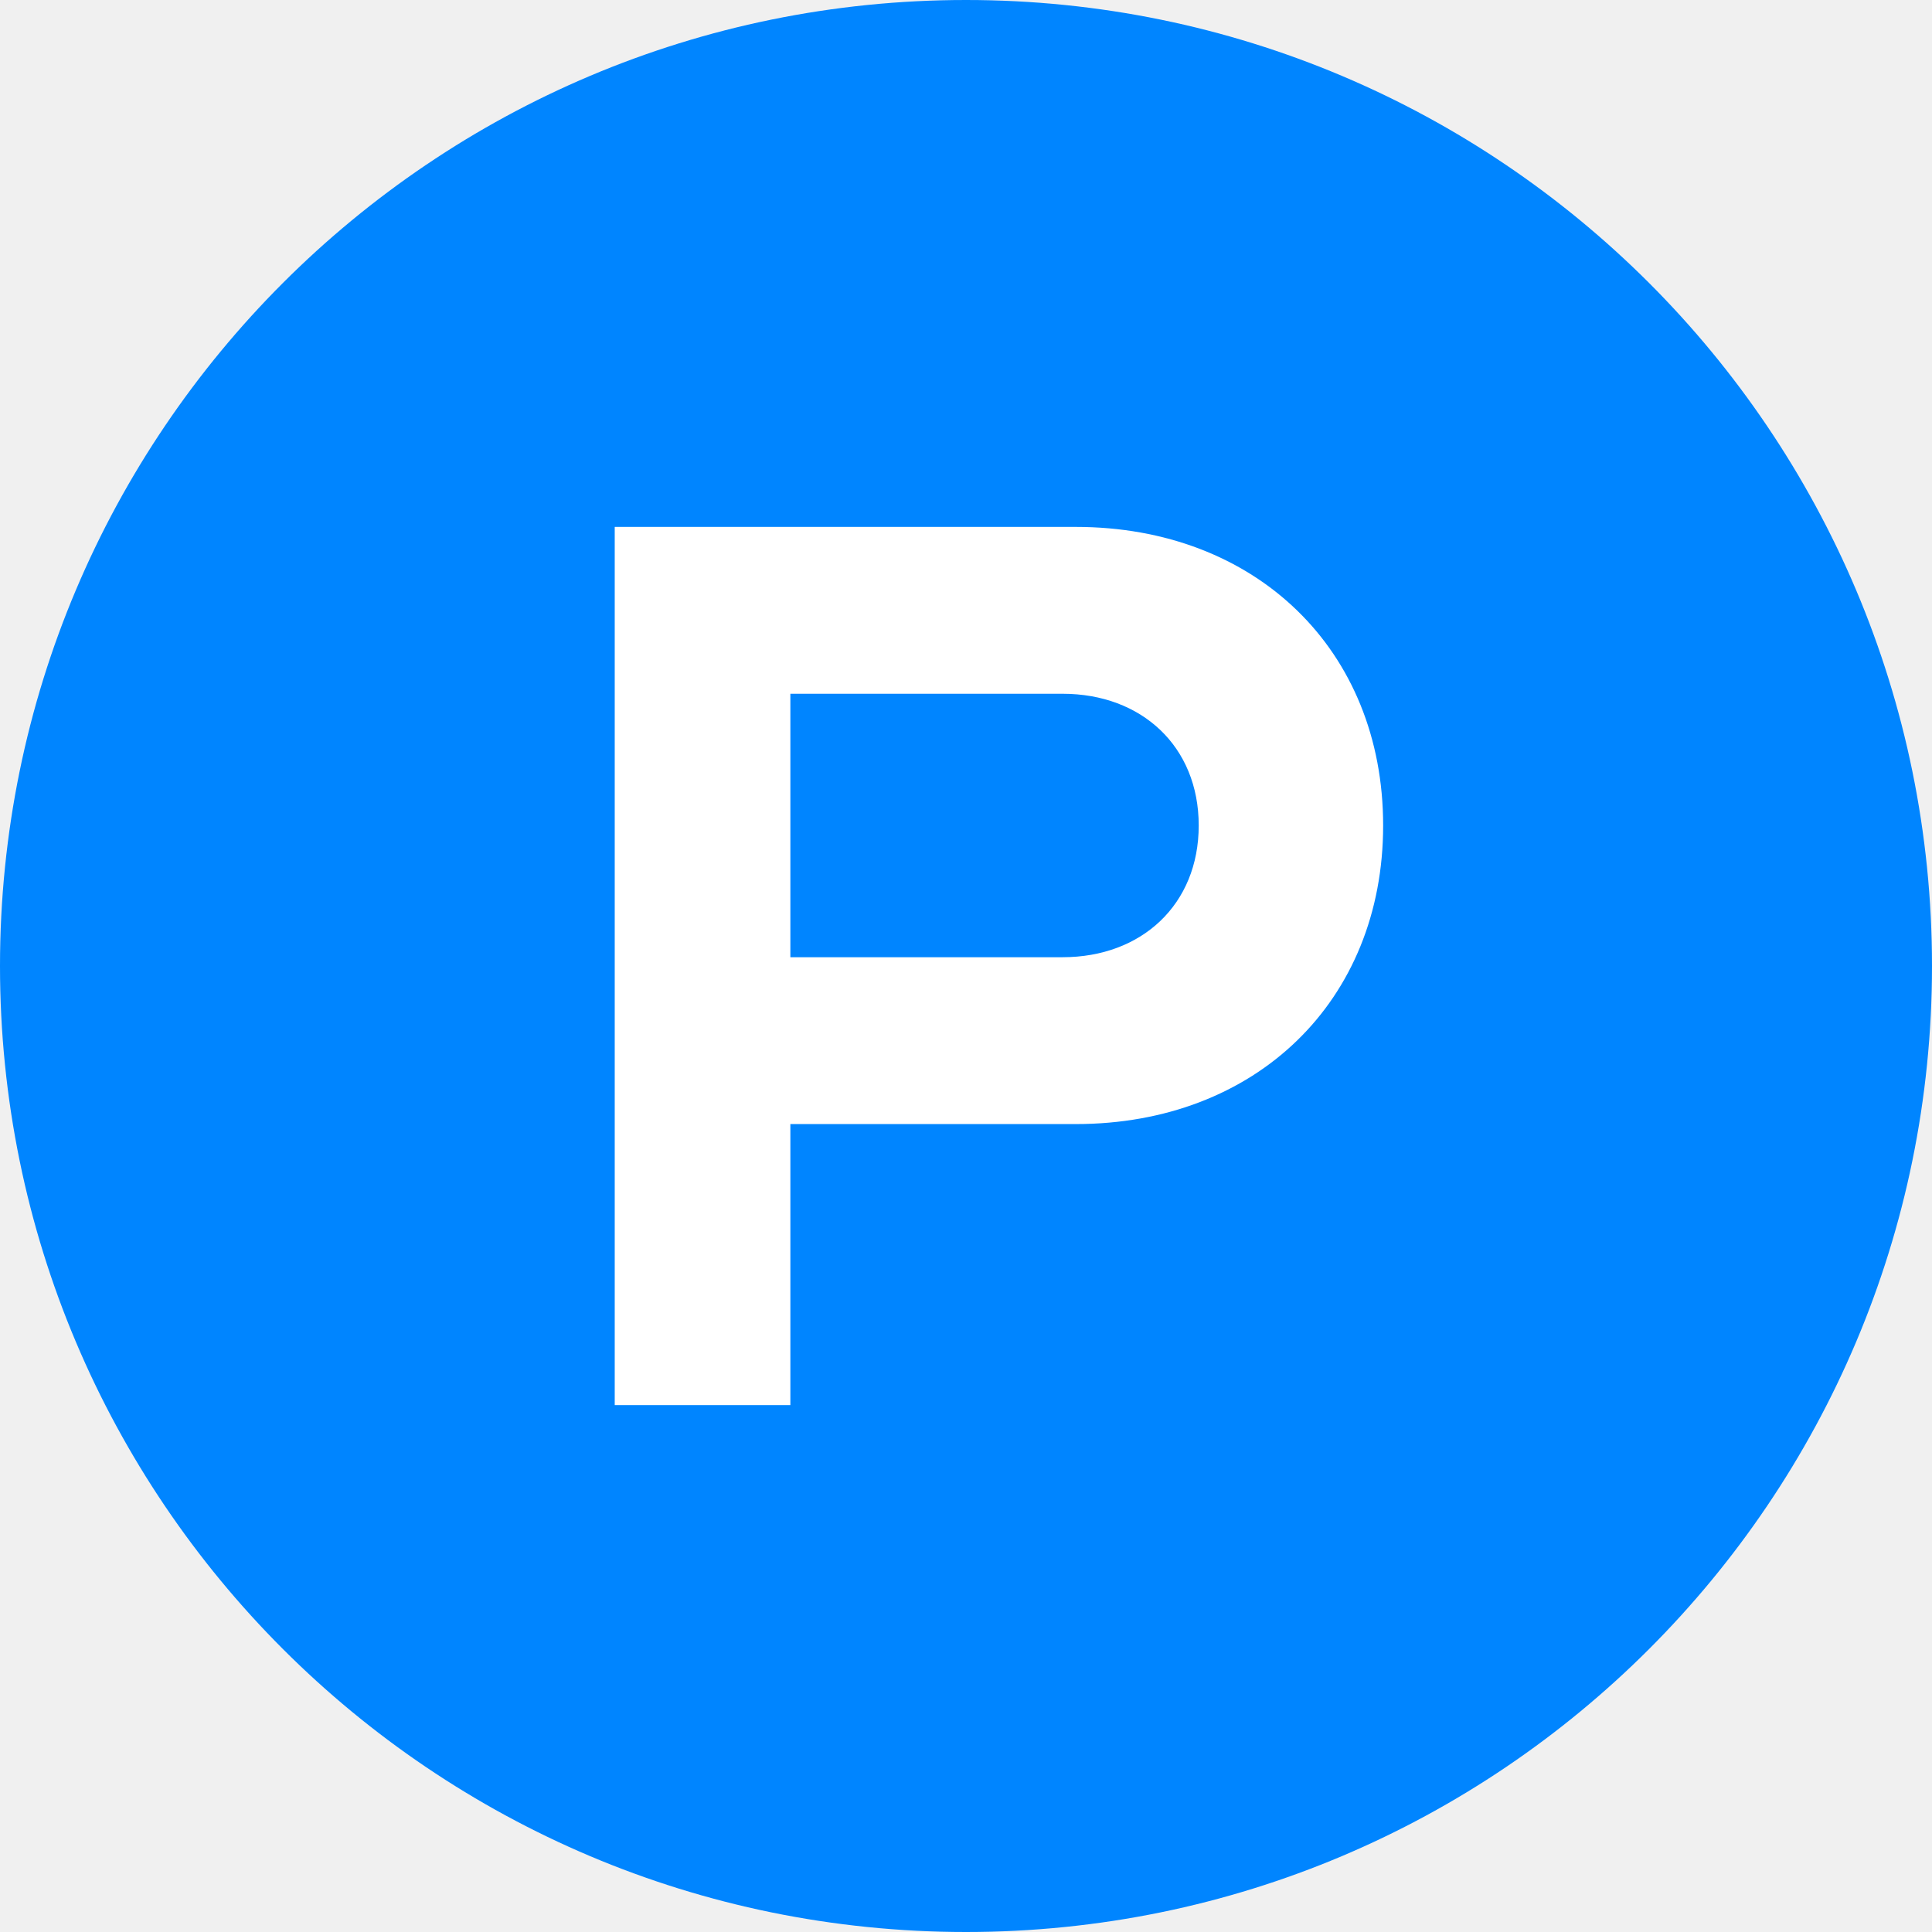
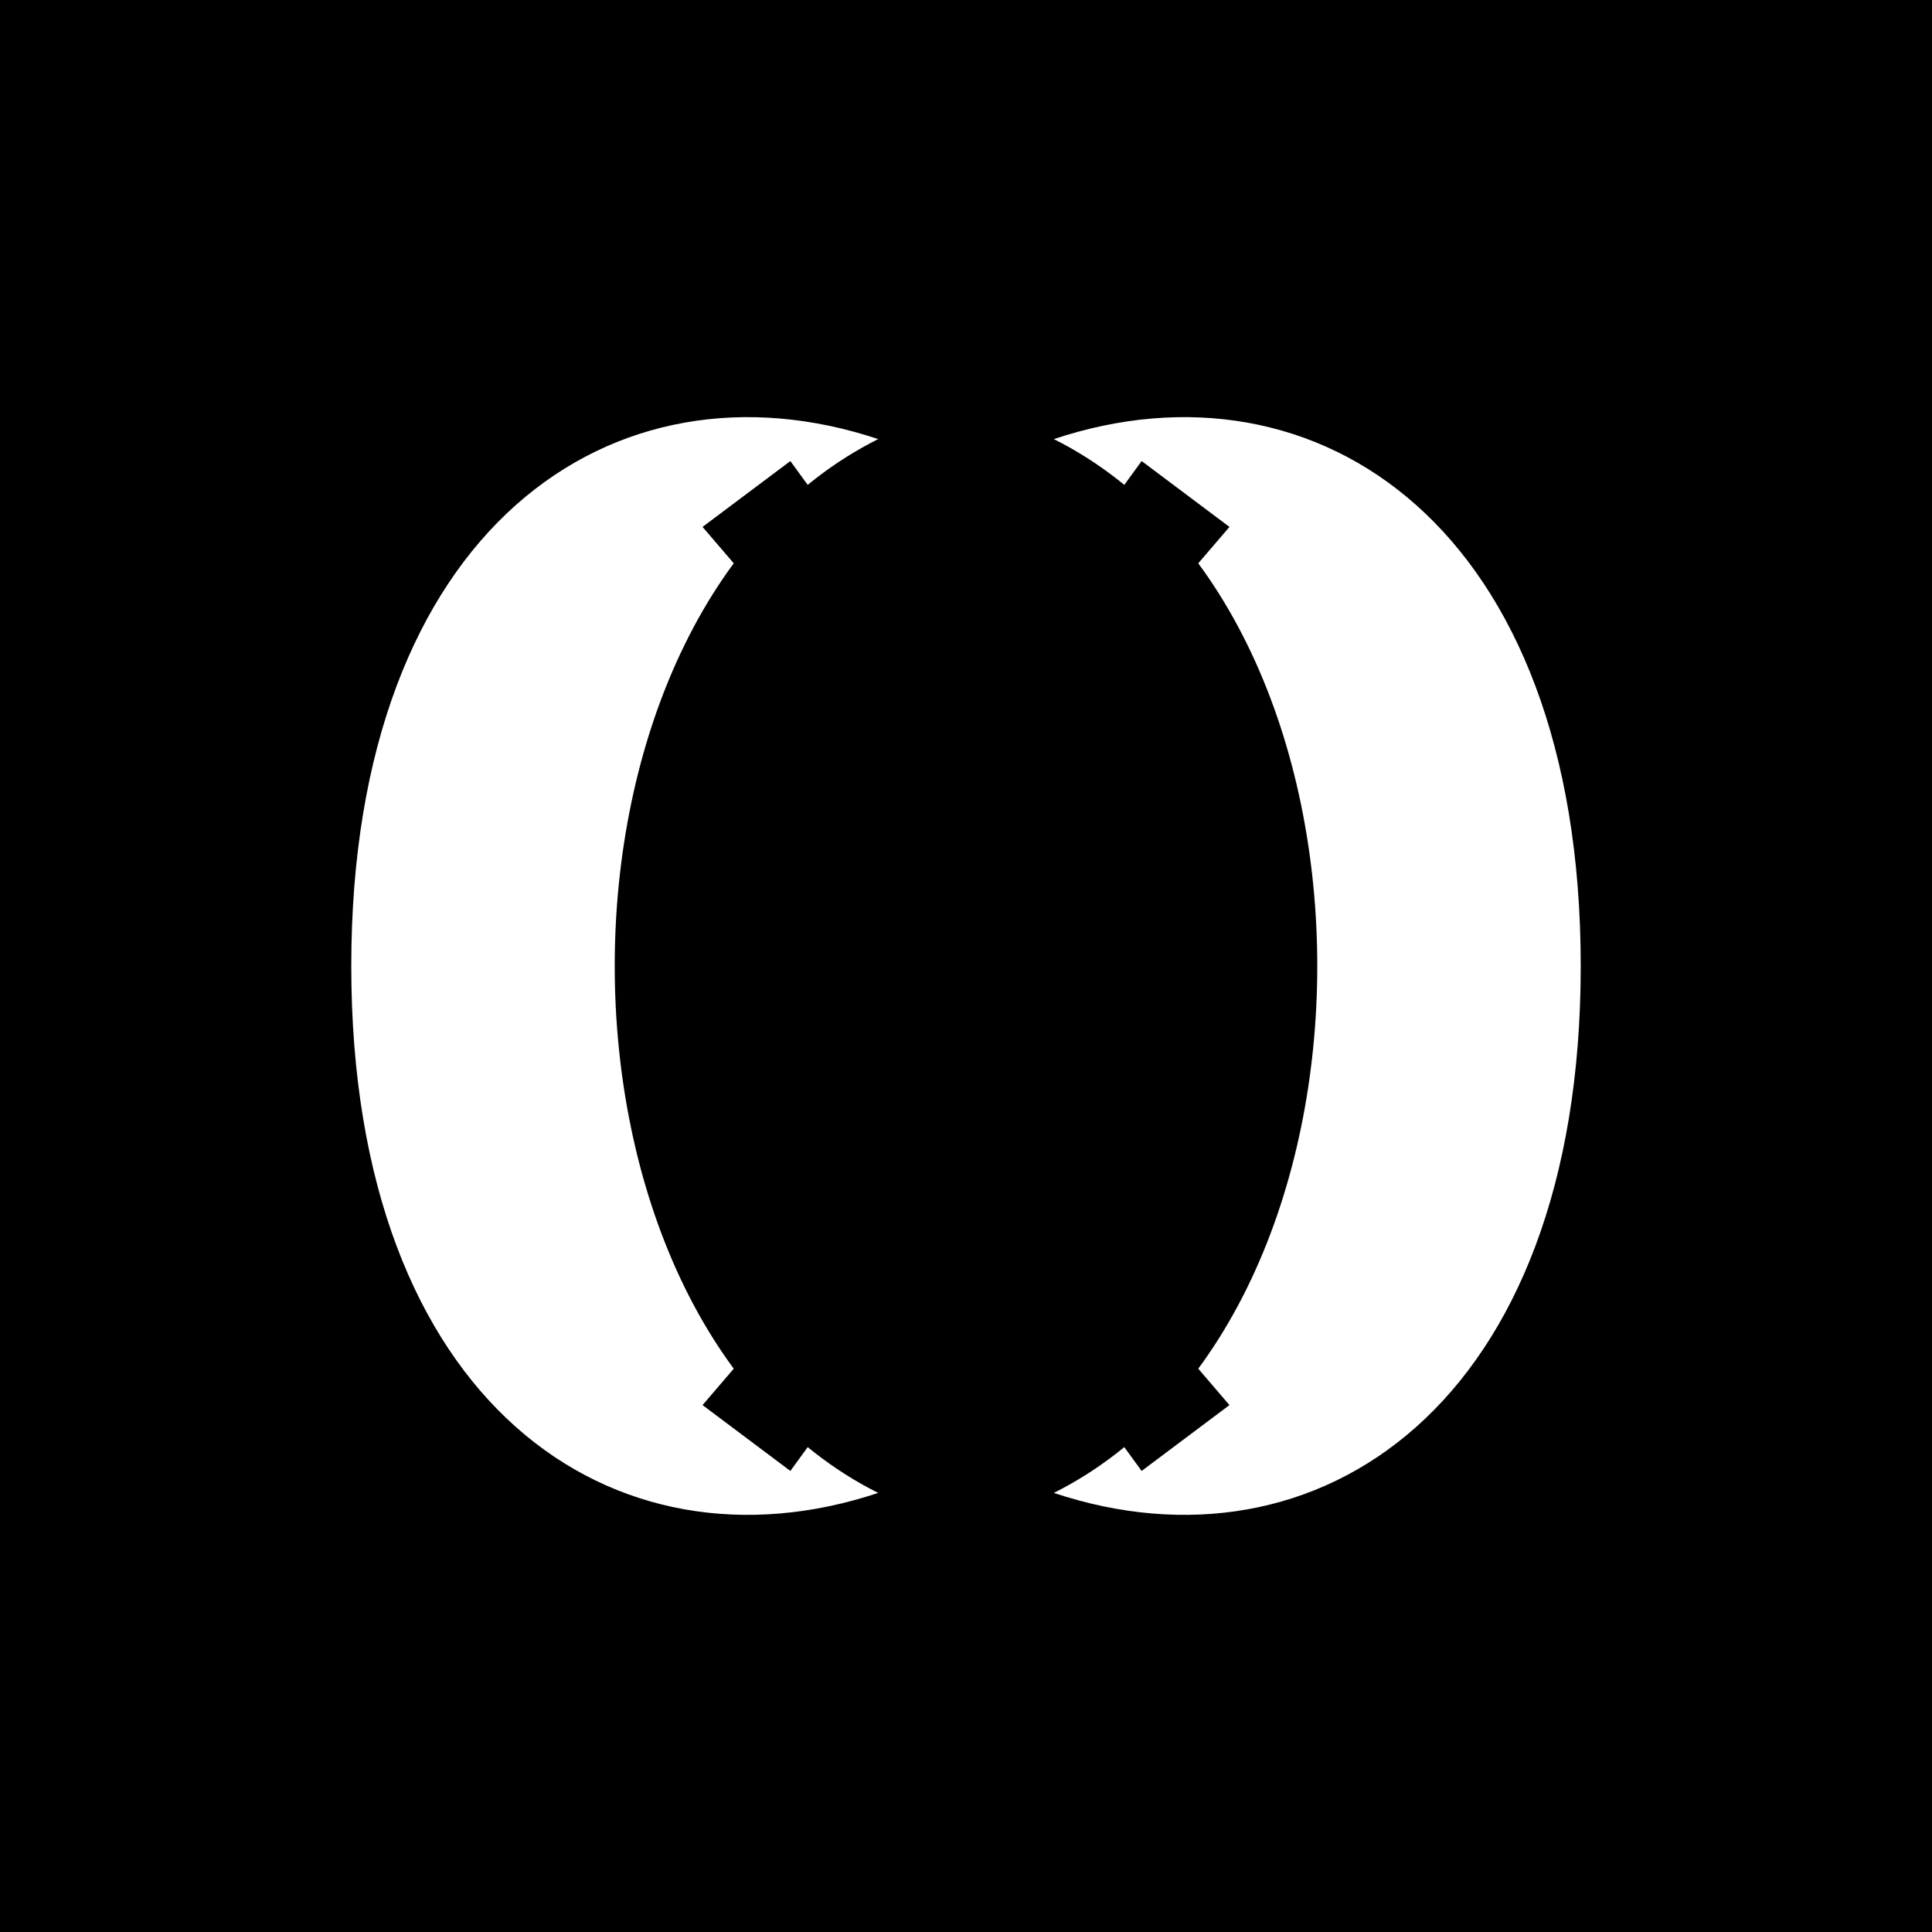
<svg xmlns="http://www.w3.org/2000/svg" viewBox="0 0 44 44">
-   <circle cx="22" cy="22" r="22" fill="#0085FF" />
-   <path d="M14 32V12h10.5c4.1 0 7 2.8 7 6.8s-2.9 6.8-7 6.8H18v6.4H14zm4-10.2h6.2c1.8 0 3.1-1.2 3.1-3s-1.3-3-3.1-3H18v6z" fill="white" />
+   <rect width="44" height="44" rx="0" fill="#000000" />
+   <path d="M8 22 C8 12 14 8 20 10 C16 12 14 17 14 22 C14 27 16 32 20 34 C14 36 8 32 8 22Z" fill="white" />
+   <path d="M36 22 C36 12 30 8 24 10 C28 12 30 17 30 22 C30 27 28 32 24 34 C30 36 36 32 36 22Z" fill="white" />
+   <path d="M18 10.5 L22 16 L26 10.5 L28 12 L22 19 L16 12 Z" fill="black" />
+   <path d="M18 33.5 L22 28 L26 33.5 L28 32 L22 25 L16 32 Z" fill="black" />
</svg>
